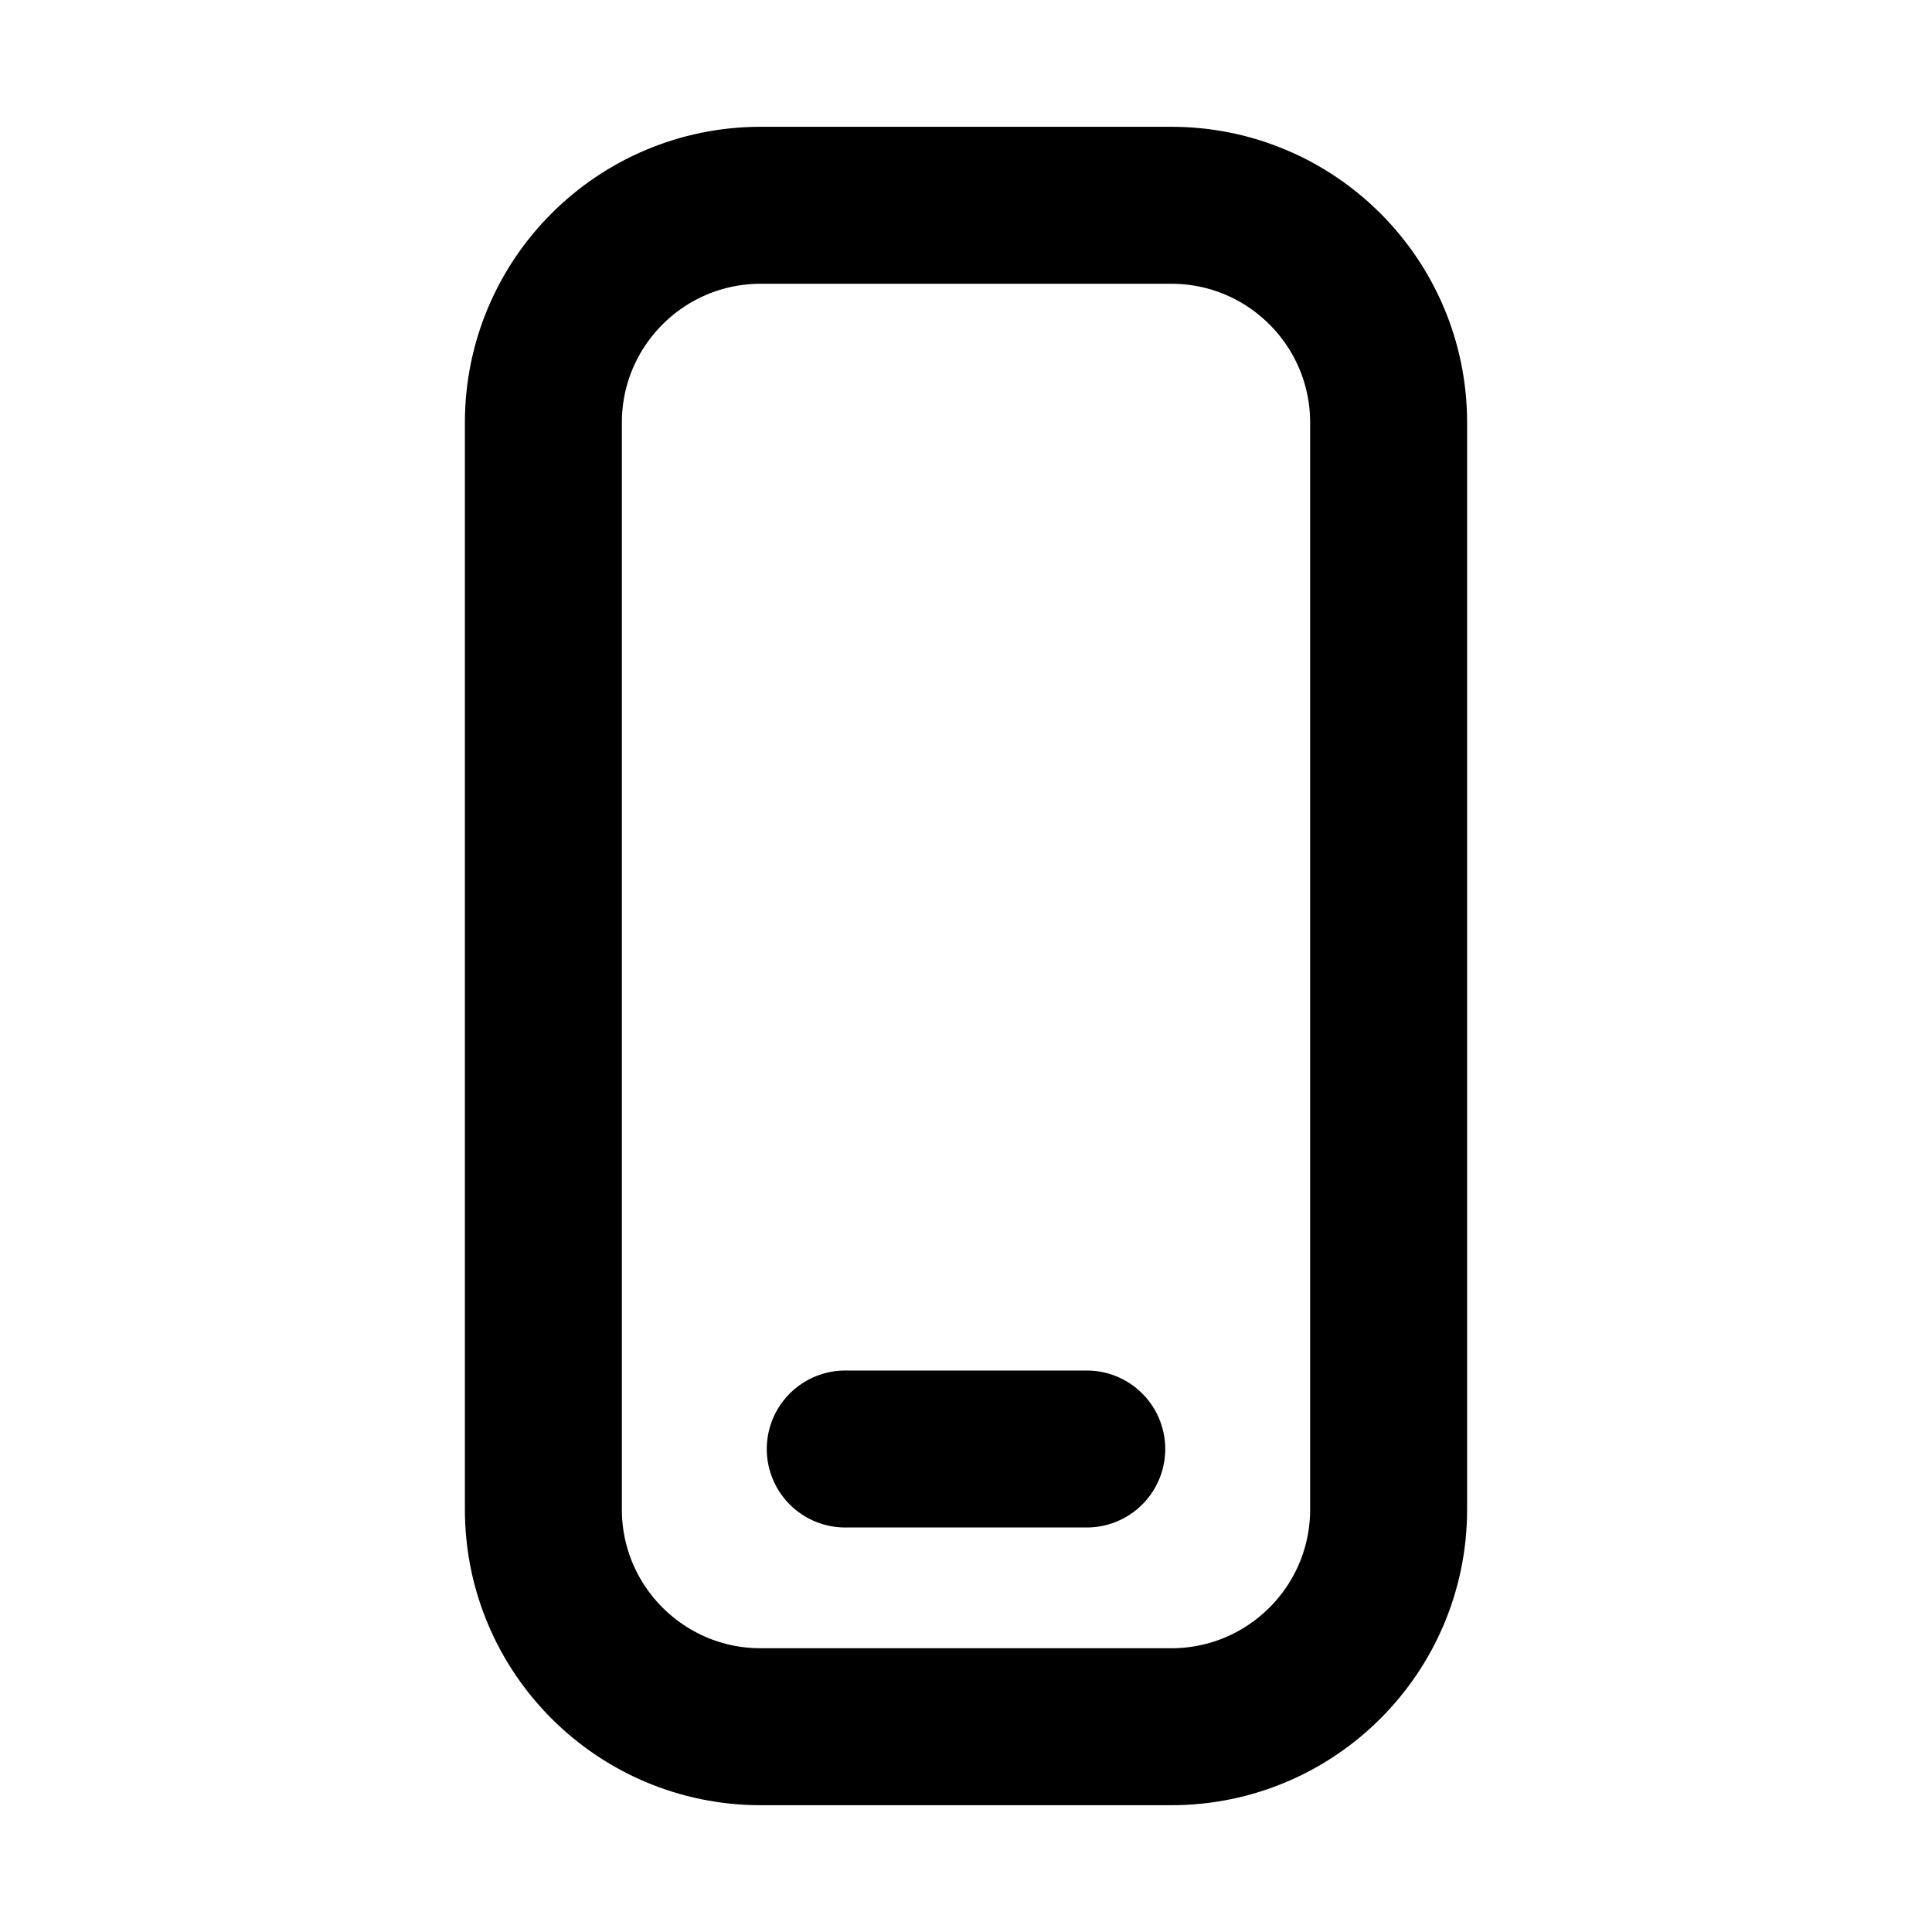
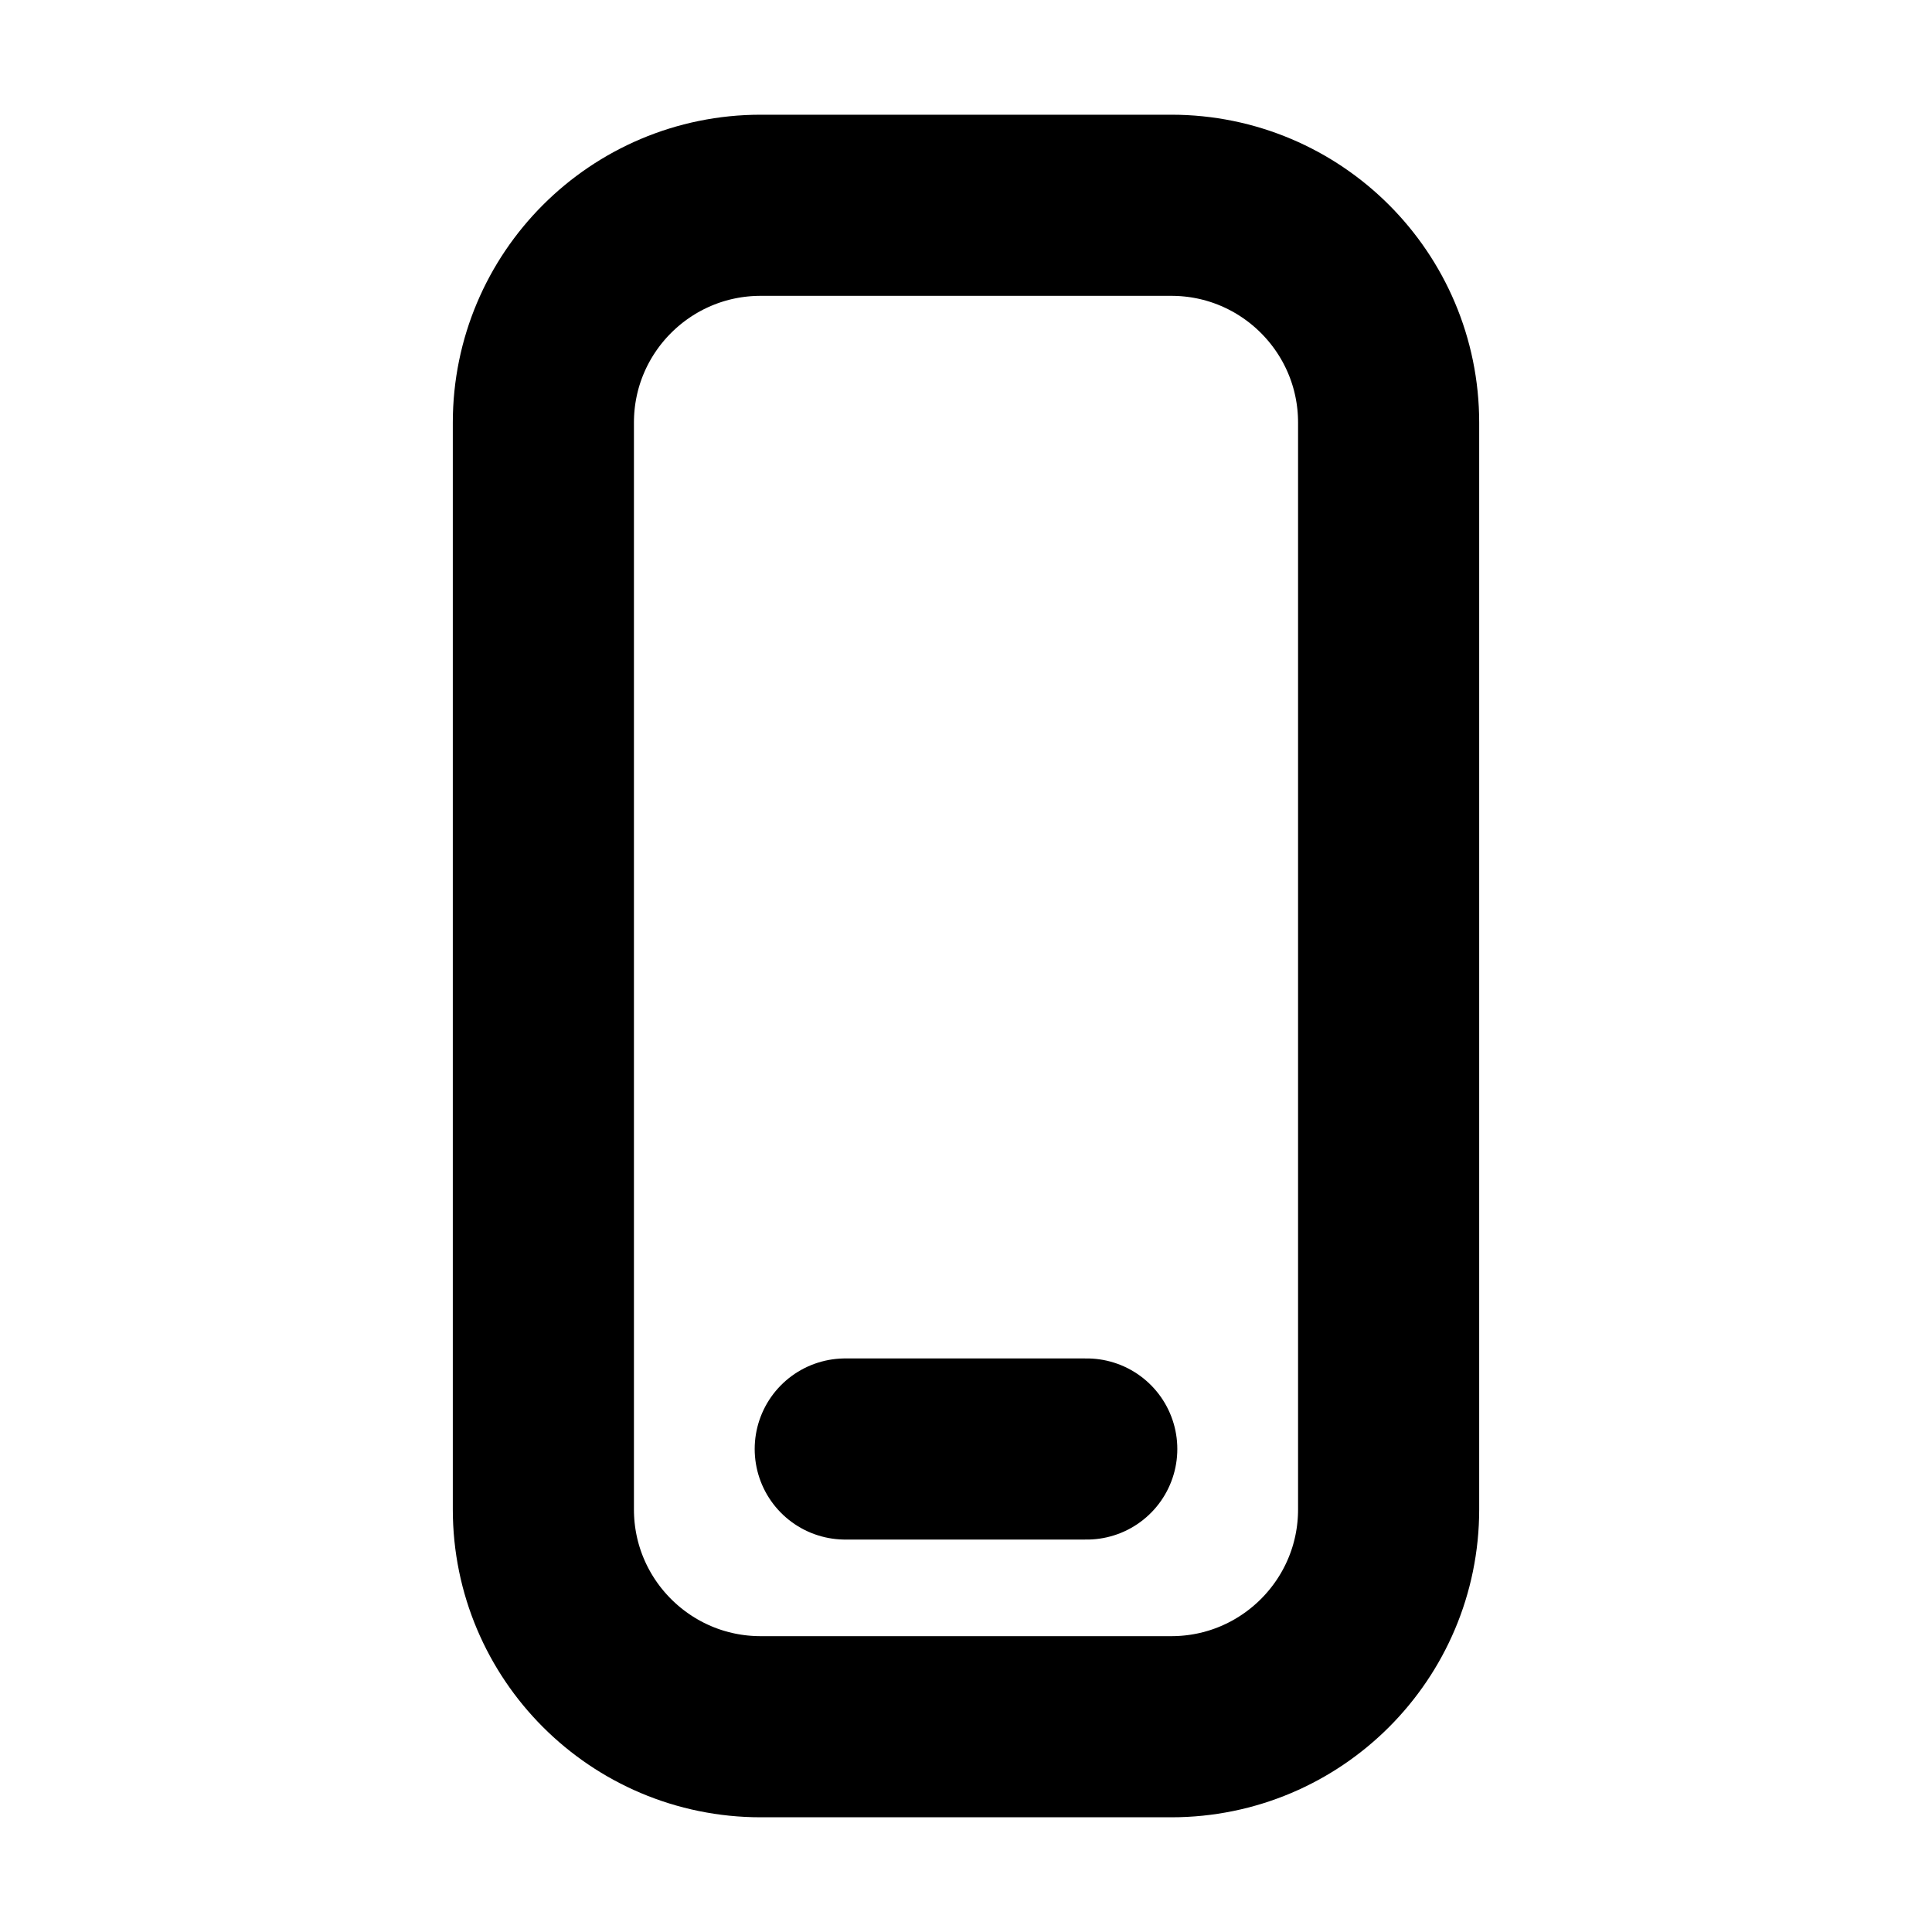
- <svg xmlns="http://www.w3.org/2000/svg" width="16" height="16" viewBox="0 0 16 16" fill="none" stroke="currentColor" stroke-width="1.3" stroke-linecap="round" stroke-linejoin="round">
-   <rect x="4.5" y="1.7" width="7" height="12.6" rx="1.8" />
-   <path d="M7 12h2" />
+ <svg xmlns="http://www.w3.org/2000/svg" width="24" height="24" viewBox="0 0 24 24" stroke="currentColor" stroke-width="2.25" stroke-linecap="round" stroke-linejoin="round" fill="none">
+   <path d="M9.45 2.55h5.1a2.7 2.7 0 0 1 2.7 2.7v13.5a2.7 2.7 0 0 1-2.7 2.7h-5.1a2.7 2.7 0 0 1-2.7-2.7V5.25a2.7 2.7 0 0 1 2.7-2.7zM10.5 18h3" />
</svg>
